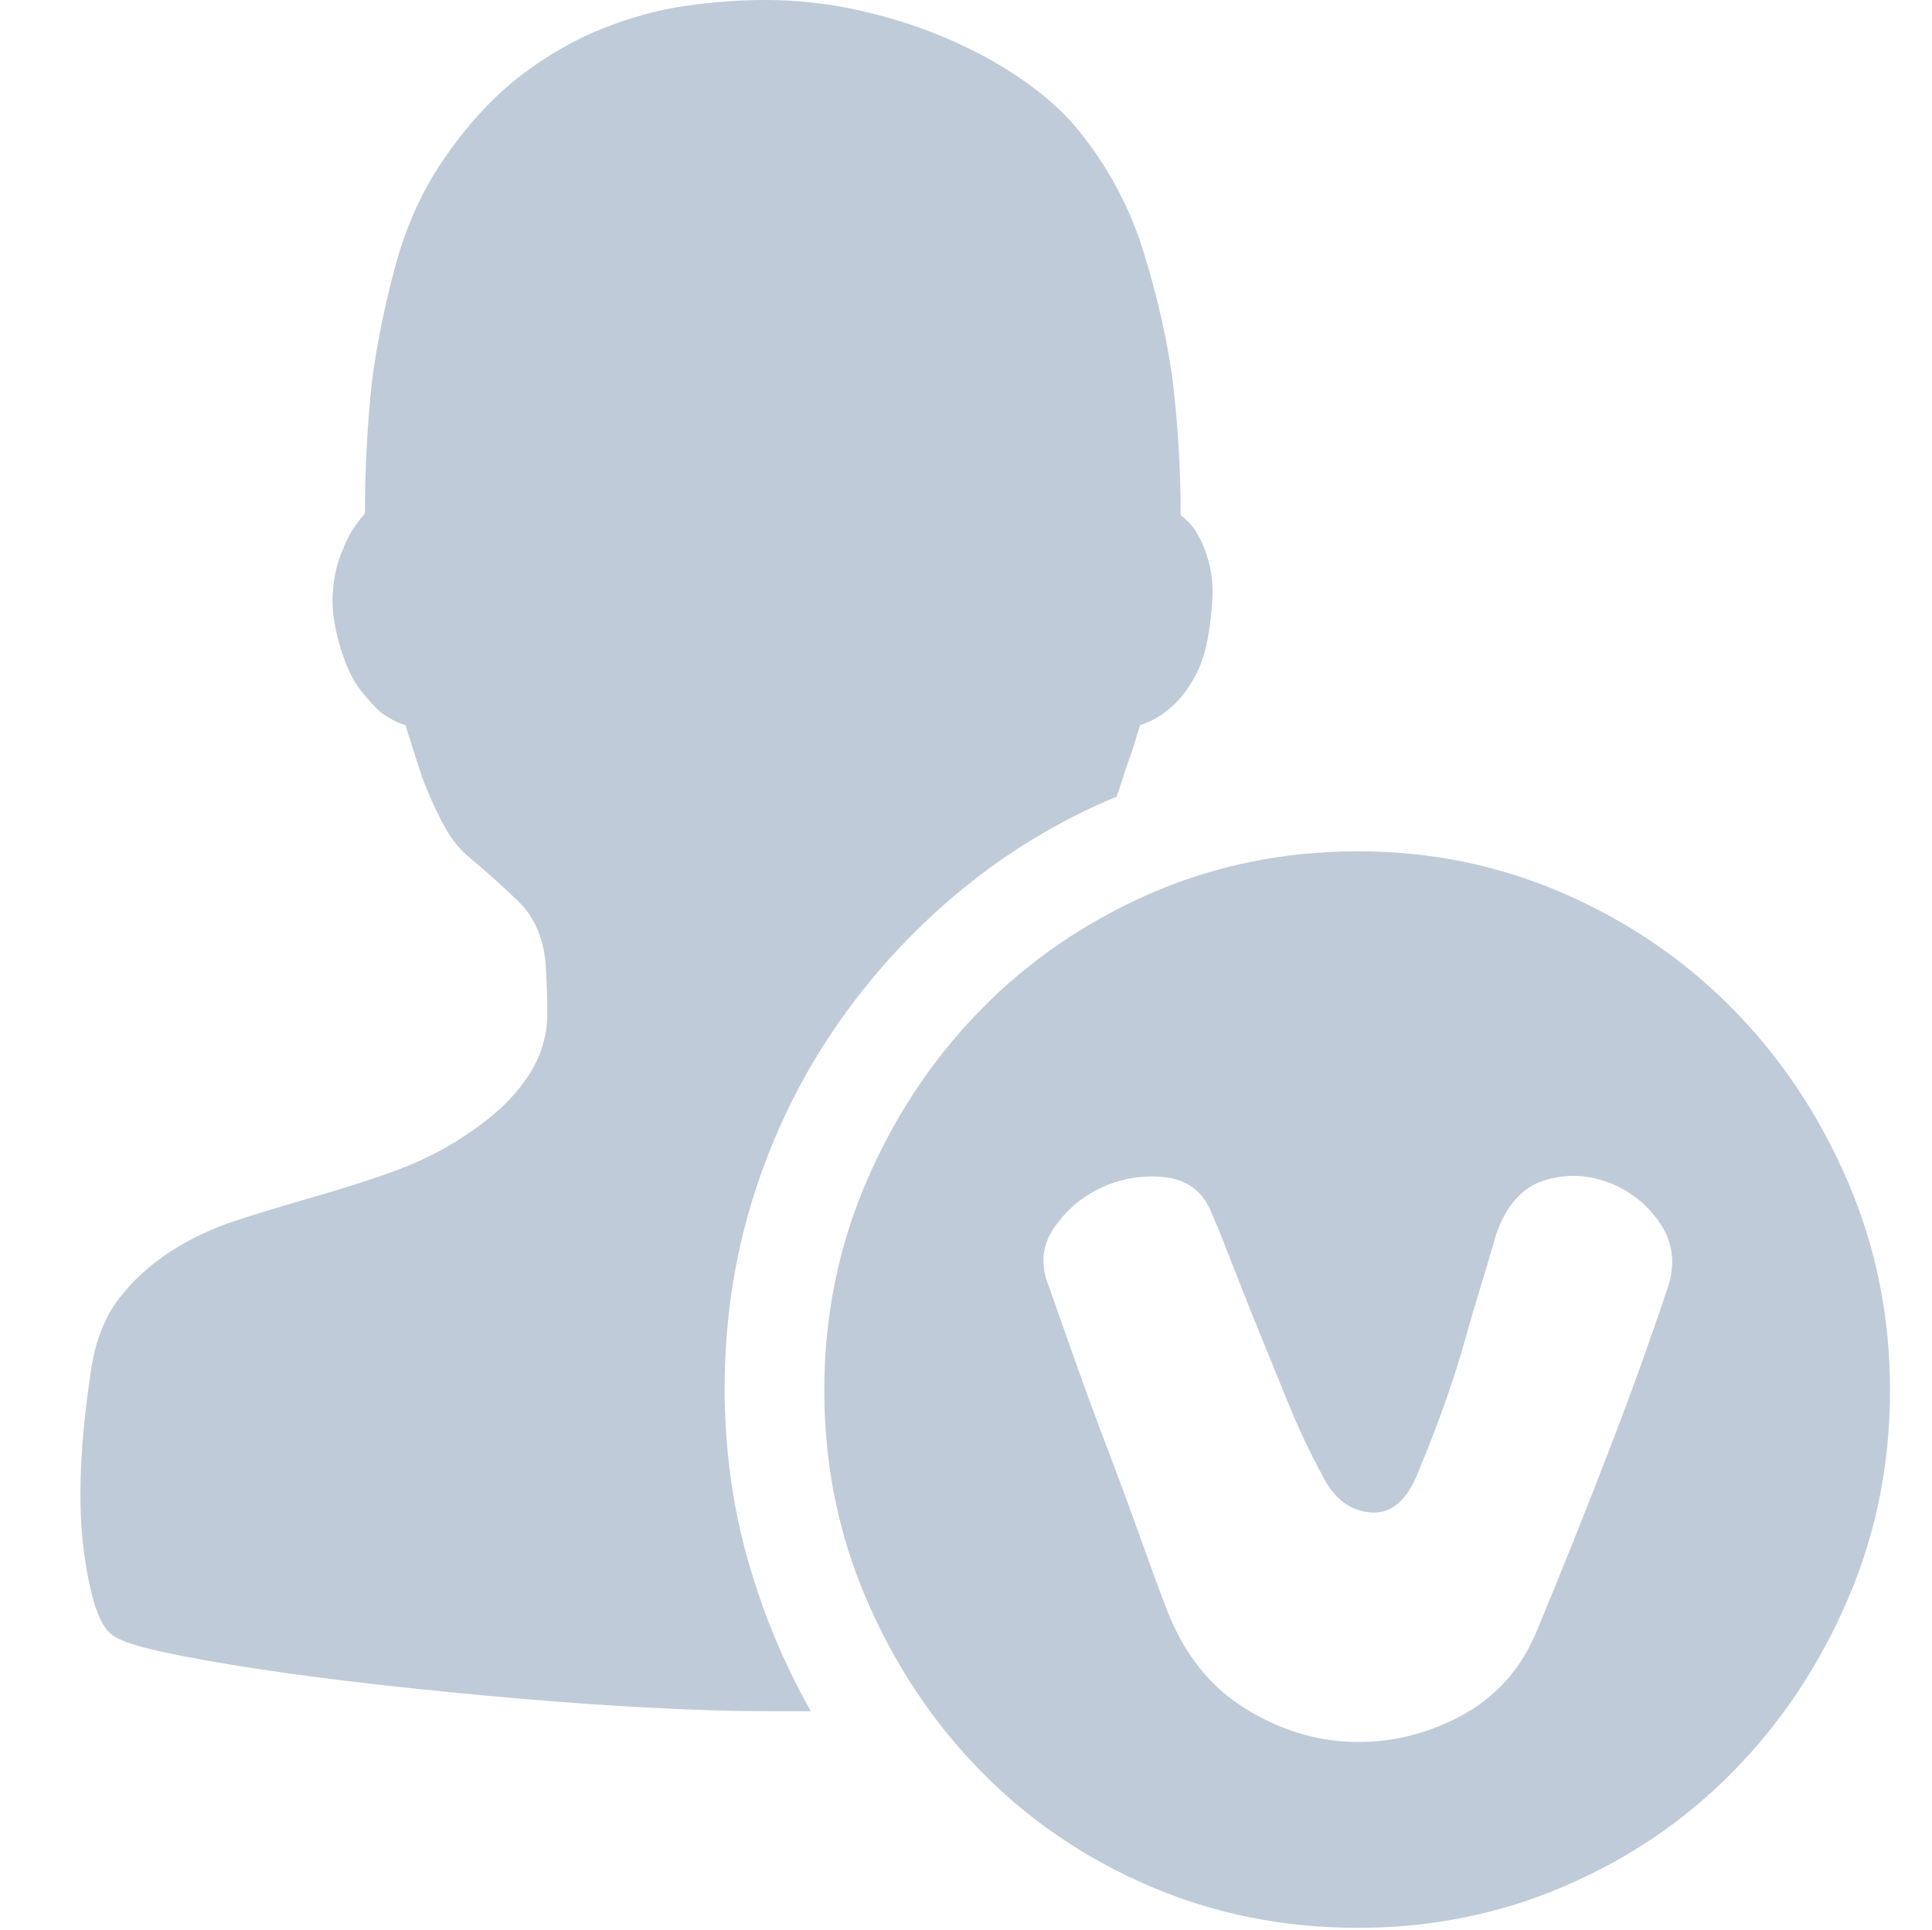
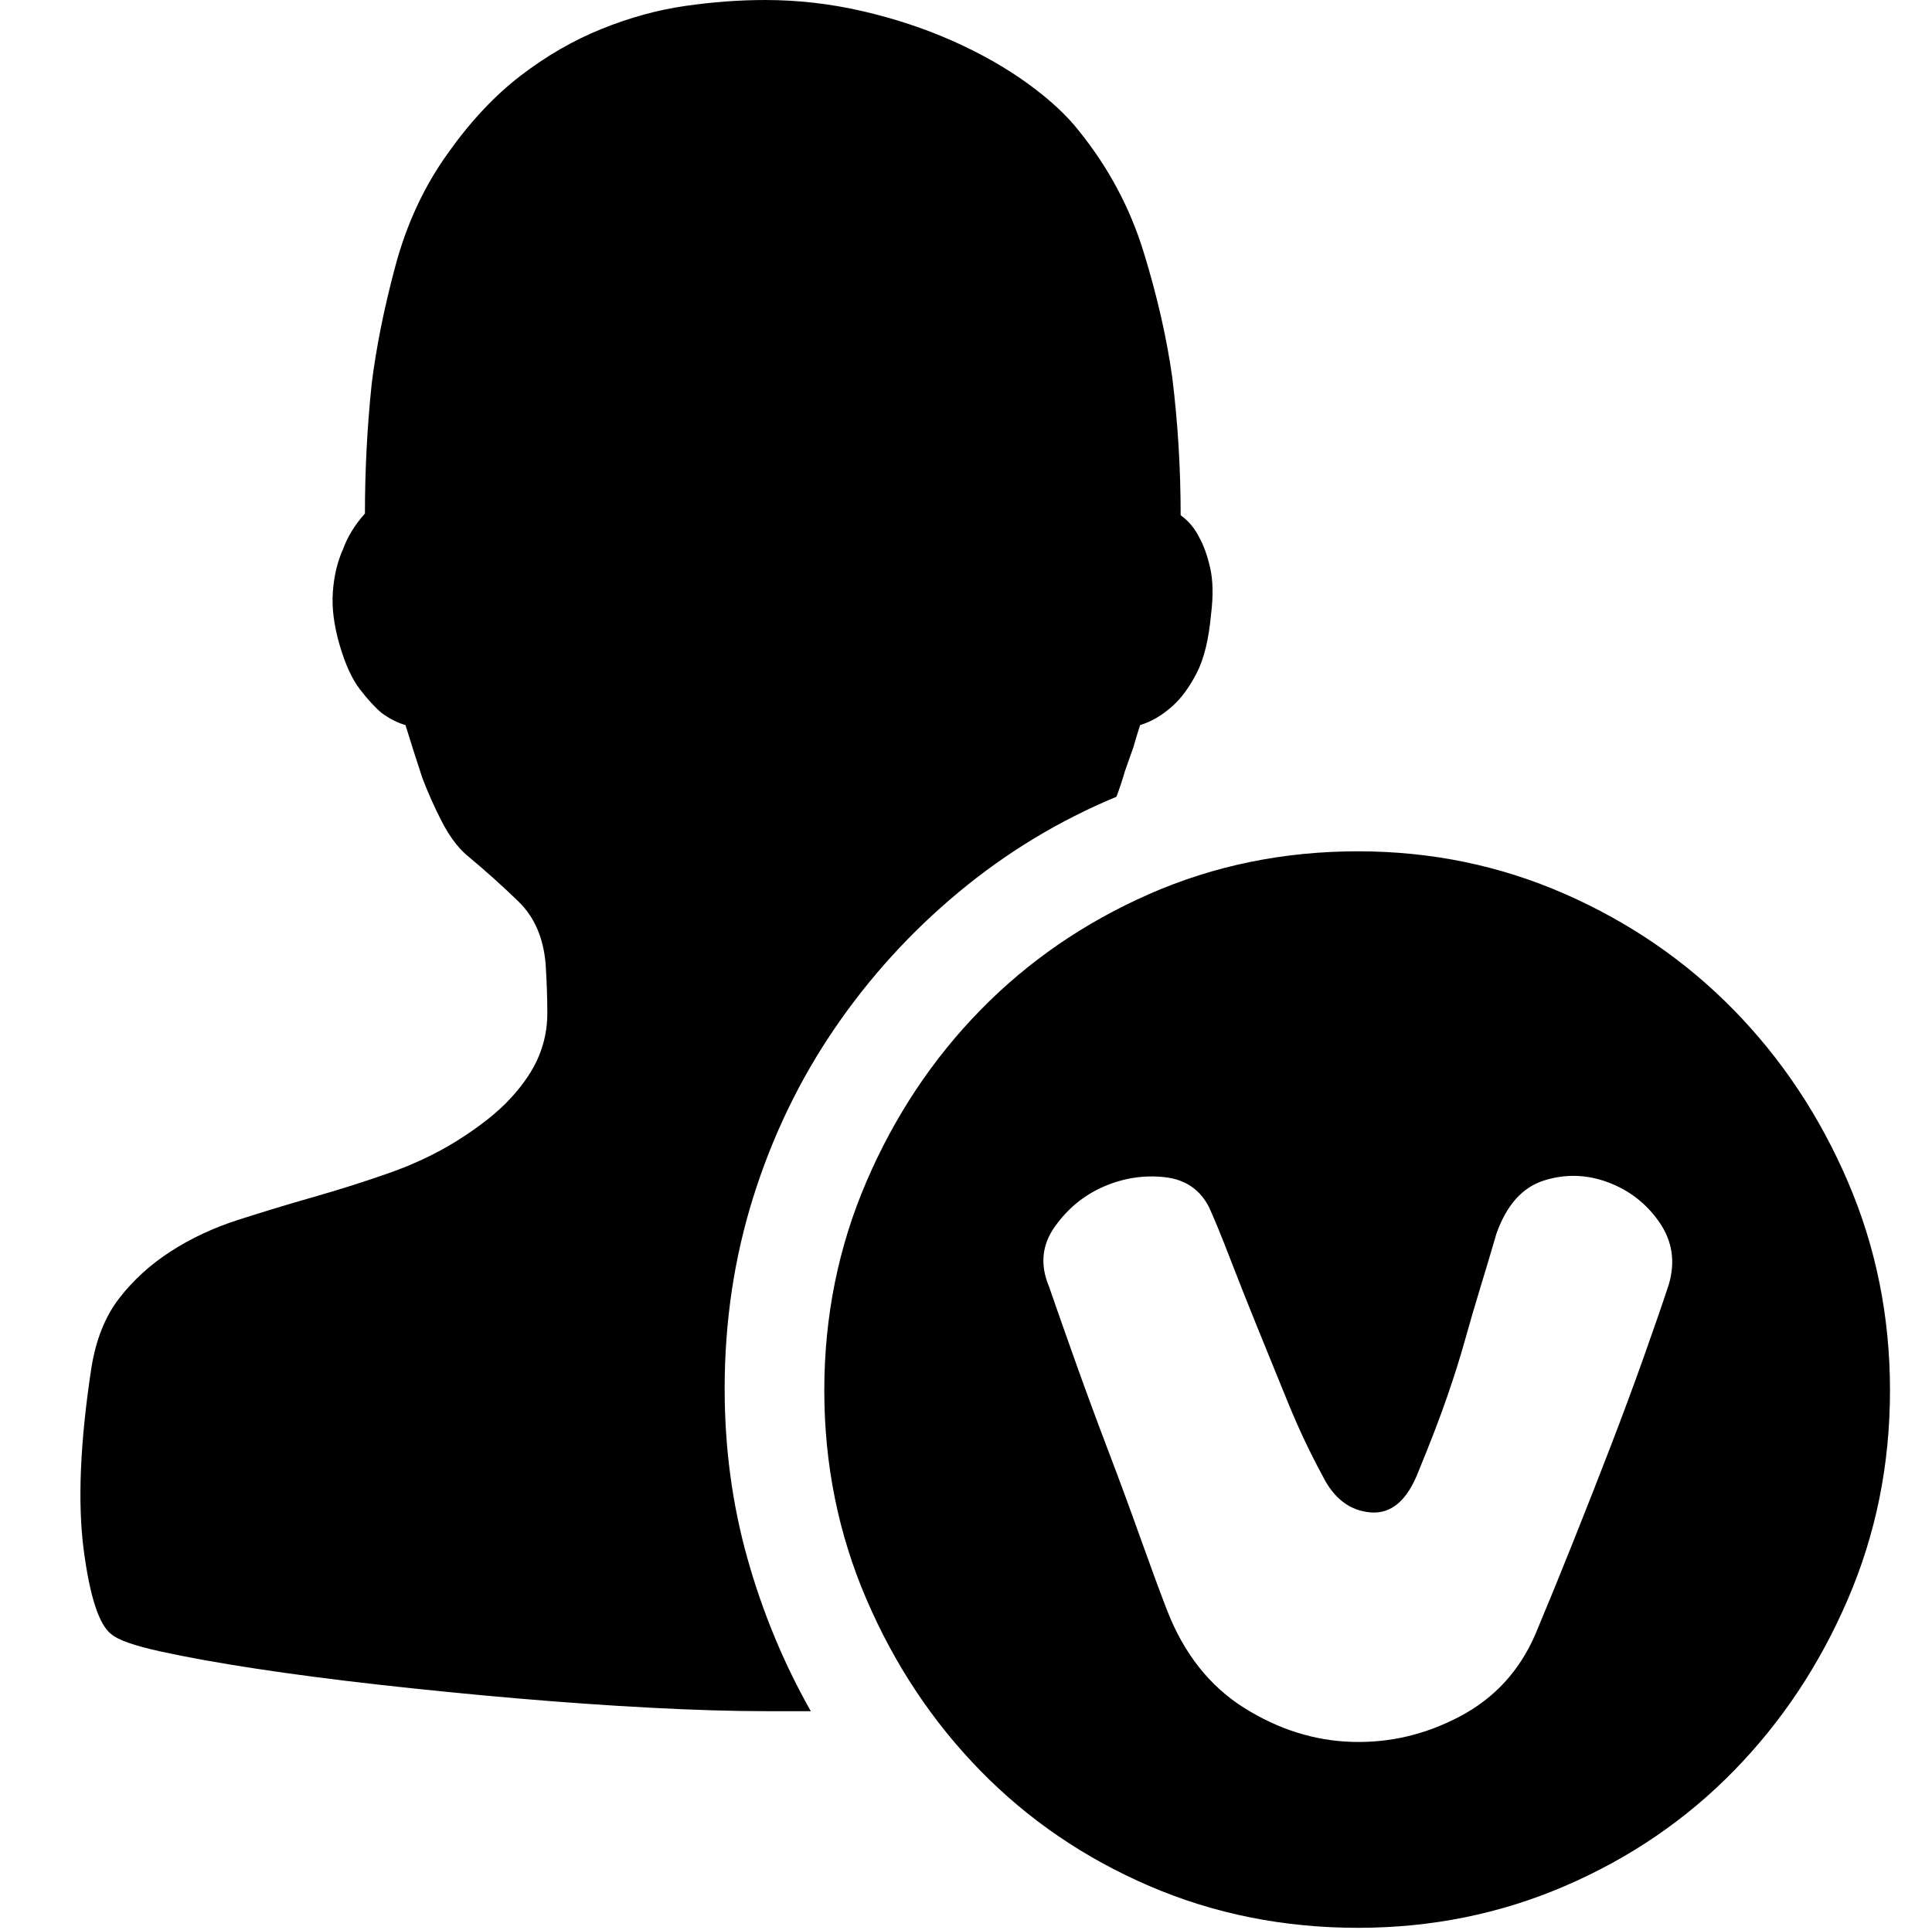
- <svg xmlns="http://www.w3.org/2000/svg" t="1554956056576" class="icon" style="" viewBox="0 0 1025 1024" version="1.1" p-id="13047" width="310.303" height="310">
+ <svg xmlns="http://www.w3.org/2000/svg" class="icon" viewBox="0 0 1025 1024" width="310.303" height="310">
  <defs>
-     <style type="text/css" />
+     <style />
  </defs>
-   <path d="M592.337 422.798c-30.466 12.672-58.391 29.57-83.782 50.694-25.39 21.125-47.341 45.267-65.858 72.428-18.516 27.161-32.855 56.887-43.008 89.178-10.156 32.289-15.233 66.242-15.233 101.85 0 31.387 4.033 61.409 12.096 90.081 8.063 28.668 19.265 55.682 33.604 81.027l-24.195 0c-17.321 0-37.481-0.599-60.48-1.807-22.995-1.207-46.739-2.871-71.232-4.982-24.491-2.11-48.837-4.529-73.027-7.238-24.195-2.715-46.146-5.586-65.858-8.604-19.716-3.013-36.441-6.032-50.179-9.055-13.741-3.009-22.402-6.032-25.982-9.05-6.572-4.83-11.498-19.765-14.787-44.81-3.283-25.051-1.942-57.193 4.032-96.418 2.385-15.091 7.321-27.47 14.782-37.123 7.471-9.66 16.579-17.953 27.334-24.894 10.749-6.944 22.699-12.525 35.843-16.751 13.139-4.225 26.58-8.299 40.322-12.225 13.735-3.923 27.027-8.148 39.865-12.677 12.848-4.526 24.643-10.106 35.397-16.746 12.542-7.849 22.253-15.543 29.121-23.087 6.868-7.543 11.804-14.935 14.787-22.18 2.987-7.238 4.478-14.787 4.478-22.635 0-7.847-0.297-16.594-0.898-26.253-1.195-13.881-5.97-24.893-14.335-33.041-8.364-8.147-17.618-16.452-27.775-24.898-4.779-4.225-9.108-10.111-12.994-17.659-3.881-7.539-7.316-15.234-10.303-23.082-2.987-9.055-5.97-18.404-8.957-28.069-4.183-1.202-8.365-3.317-12.547-6.336-3.585-3.013-7.466-7.238-11.648-12.672-4.183-5.433-7.762-13.281-10.75-23.543-2.987-10.258-4.187-19.612-3.585-28.059 0.598-8.452 2.385-16 5.373-22.636 2.395-6.64 6.271-12.982 11.653-19.012 0-22.935 1.19-45.87 3.58-68.805 2.39-19.318 6.572-40.137 12.547-62.469 5.974-22.336 15.233-42.253 27.775-59.755 11.949-16.903 24.793-30.63 38.529-41.193 13.742-10.562 28.076-18.86 43.013-24.893 14.932-6.042 29.713-10.111 44.349-12.226 14.635-2.115 28.82-3.17 42.556-3.17 17.327 0 34.499 1.963 51.524 5.885 17.025 3.926 33.007 9.202 47.939 15.842 14.937 6.64 28.222 14.185 39.875 22.636 11.643 8.451 20.757 16.898 27.324 25.349 15.534 19.313 26.881 40.589 34.051 63.823 7.169 23.239 12.25 45.419 15.228 66.547 2.992 24.138 4.483 48.585 4.483 73.33 4.183 3.019 7.466 6.941 9.856 11.769 2.39 4.227 4.332 9.66 5.825 16.295 1.495 6.64 1.646 14.788 0.451 24.447-1.195 13.282-3.735 23.691-7.617 31.235-3.886 7.543-8.215 13.428-12.999 17.653-5.373 4.825-11.046 8.148-17.021 9.959-1.195 3.617-2.39 7.549-3.58 11.764l-4.483 12.683c-1.195 4.222-2.691 8.746-4.479 13.581l0 0zM720.463 451.76c38.832 0 75.418 7.547 109.766 22.635 34.347 15.092 64.222 35.613 89.602 61.566 25.39 25.953 45.554 56.281 60.48 90.983 14.937 34.709 22.403 71.671 22.403 110.906 0 39.234-7.461 76.201-22.403 110.905-14.931 34.704-35.09 65.026-60.48 90.98-25.38 25.958-55.255 46.331-89.602 61.113-34.347 14.788-70.934 22.179-109.766 22.179-39.423 0-76.311-7.395-110.659-22.179-34.342-14.787-64.217-35.155-89.601-61.113-25.387-25.954-45.549-56.279-60.481-90.98-14.937-34.704-22.403-71.671-22.403-110.905 0-39.235 7.466-76.197 22.403-110.906 14.932-34.704 35.095-65.031 60.481-90.983 25.385-25.953 55.258-46.473 89.601-61.566 34.347-15.087 71.235-22.635 110.659-22.635l0 0zM885.333 681.718c3.589-12.064 1.942-23.082-4.926-33.046-6.869-9.959-15.977-17.05-27.329-21.275-11.347-4.222-22.699-4.526-34.051-0.903-11.347 3.622-19.706 12.977-25.084 28.064-2.987 10.263-5.823 19.769-8.514 28.525-2.686 8.746-5.378 17.948-8.064 27.609-2.686 9.658-5.969 20.068-9.855 31.239-3.882 11.161-8.812 23.99-14.787 38.473-5.97 15.69-14.486 23.087-25.536 22.179-11.051-0.907-19.562-7.39-25.536-19.465-6.573-12.073-12.698-25.045-18.367-38.925-5.678-13.885-11.202-27.471-16.579-40.741-5.382-13.281-10.157-25.355-14.339-36.217-4.178-10.867-7.762-19.618-10.755-26.263-4.775-9.653-12.688-15.082-23.739-16.289-11.05-1.207-21.81 0.451-32.258 4.976-10.453 4.526-19.114 11.622-25.982 21.277-6.869 9.66-7.919 20.221-3.139 31.686 4.182 12.073 8.957 25.654 14.334 40.741 5.373 15.091 11.056 30.483 17.026 46.174 5.975 15.69 11.643 31.082 17.025 46.174 5.378 15.086 10.151 28.064 14.335 38.925 8.962 22.935 22.553 40.142 40.769 51.607 18.225 11.47 37.334 17.502 57.348 18.105 20.007 0.604 39.127-3.926 57.348-13.58 18.22-9.654 31.511-24.143 39.871-43.455 6.572-15.69 13.295-32.137 20.159-49.34 6.873-17.197 13.445-33.953 19.721-50.247 6.266-16.295 12.096-31.99 17.468-47.078 5.372-15.091 9.851-28.064 13.436-38.93l0 0z" p-id="13048" fill="#BFCBD9" />
+   <path d="M592.337 422.798c-30.466 12.672-58.391 29.57-83.782 50.694-25.39 21.125-47.341 45.267-65.858 72.428-18.516 27.161-32.855 56.887-43.008 89.178-10.156 32.289-15.233 66.242-15.233 101.85 0 31.387 4.033 61.409 12.096 90.081 8.063 28.668 19.265 55.682 33.604 81.027h-24.195c-17.321 0-37.481-.599-60.48-1.807-22.995-1.207-46.739-2.871-71.232-4.982a2868.755 2868.755 0 0 1-73.027-7.238c-24.195-2.715-46.146-5.586-65.858-8.604-19.716-3.013-36.441-6.032-50.179-9.055-13.741-3.009-22.402-6.032-25.982-9.05-6.572-4.83-11.498-19.765-14.787-44.81-3.283-25.051-1.942-57.193 4.032-96.418 2.385-15.091 7.321-27.47 14.782-37.123 7.471-9.66 16.579-17.953 27.334-24.894 10.749-6.944 22.699-12.525 35.843-16.751a1283.396 1283.396 0 0 1 40.322-12.225c13.735-3.923 27.027-8.148 39.865-12.677 12.848-4.526 24.643-10.106 35.397-16.746 12.542-7.849 22.253-15.543 29.121-23.087 6.868-7.543 11.804-14.935 14.787-22.18 2.987-7.238 4.478-14.787 4.478-22.635 0-7.847-.297-16.594-.898-26.253-1.195-13.881-5.97-24.893-14.335-33.041-8.364-8.147-17.618-16.452-27.775-24.898-4.779-4.225-9.108-10.111-12.994-17.659a226.19 226.19 0 0 1-10.303-23.082 1560.102 1560.102 0 0 1-8.957-28.069c-4.183-1.202-8.365-3.317-12.547-6.336-3.585-3.013-7.466-7.238-11.648-12.672-4.183-5.433-7.762-13.281-10.75-23.543-2.987-10.258-4.187-19.612-3.585-28.059.598-8.452 2.385-16 5.373-22.636 2.395-6.64 6.271-12.982 11.653-19.012 0-22.935 1.19-45.87 3.58-68.805 2.39-19.318 6.572-40.137 12.547-62.469 5.974-22.336 15.233-42.253 27.775-59.755 11.949-16.903 24.793-30.63 38.529-41.193 13.742-10.562 28.076-18.86 43.013-24.893 14.932-6.042 29.713-10.111 44.349-12.226 14.635-2.115 28.82-3.17 42.556-3.17 17.327 0 34.499 1.963 51.524 5.885 17.025 3.926 33.007 9.202 47.939 15.842 14.937 6.64 28.222 14.185 39.875 22.636 11.643 8.451 20.757 16.898 27.324 25.349 15.534 19.313 26.881 40.589 34.051 63.823 7.169 23.239 12.25 45.419 15.228 66.547 2.992 24.138 4.483 48.585 4.483 73.33 4.183 3.019 7.466 6.941 9.856 11.769 2.39 4.227 4.332 9.66 5.825 16.295 1.495 6.64 1.646 14.788.451 24.447-1.195 13.282-3.735 23.691-7.617 31.235-3.886 7.543-8.215 13.428-12.999 17.653-5.373 4.825-11.046 8.148-17.021 9.959a281.456 281.456 0 0 0-3.58 11.764l-4.483 12.683c-1.195 4.222-2.691 8.746-4.479 13.581zm128.126 28.962c38.832 0 75.418 7.547 109.766 22.635 34.347 15.092 64.222 35.613 89.602 61.566 25.39 25.953 45.554 56.281 60.48 90.983 14.937 34.709 22.403 71.671 22.403 110.906 0 39.234-7.461 76.201-22.403 110.905-14.931 34.704-35.09 65.026-60.48 90.98-25.38 25.958-55.255 46.331-89.602 61.113-34.347 14.788-70.934 22.179-109.766 22.179-39.423 0-76.311-7.395-110.659-22.179-34.342-14.787-64.217-35.155-89.601-61.113-25.387-25.954-45.549-56.279-60.481-90.98-14.937-34.704-22.403-71.671-22.403-110.905 0-39.235 7.466-76.197 22.403-110.906 14.932-34.704 35.095-65.031 60.481-90.983 25.385-25.953 55.258-46.473 89.601-61.566 34.347-15.087 71.235-22.635 110.659-22.635zm164.87 229.958c3.589-12.064 1.942-23.082-4.926-33.046-6.869-9.959-15.977-17.05-27.329-21.275-11.347-4.222-22.699-4.526-34.051-.903-11.347 3.622-19.706 12.977-25.084 28.064a2001.354 2001.354 0 0 1-8.514 28.525 1074.438 1074.438 0 0 0-8.064 27.609c-2.686 9.658-5.969 20.068-9.855 31.239-3.882 11.161-8.812 23.99-14.787 38.473-5.97 15.69-14.486 23.087-25.536 22.179-11.051-.907-19.562-7.39-25.536-19.465-6.573-12.073-12.698-25.045-18.367-38.925a13721.662 13721.662 0 0 1-16.579-40.741c-5.382-13.281-10.157-25.355-14.339-36.217-4.178-10.867-7.762-19.618-10.755-26.263-4.775-9.653-12.688-15.082-23.739-16.289-11.05-1.207-21.81.451-32.258 4.976-10.453 4.526-19.114 11.622-25.982 21.277-6.869 9.66-7.919 20.221-3.139 31.686a4882.257 4882.257 0 0 0 14.334 40.741 2289.632 2289.632 0 0 0 17.026 46.174 2309.558 2309.558 0 0 1 17.025 46.174c5.378 15.086 10.151 28.064 14.335 38.925 8.962 22.935 22.553 40.142 40.769 51.607 18.225 11.47 37.334 17.502 57.348 18.105 20.007.604 39.127-3.926 57.348-13.58 18.22-9.654 31.511-24.143 39.871-43.455a3134.81 3134.81 0 0 0 20.159-49.34 4300.01 4300.01 0 0 0 19.721-50.247c6.266-16.295 12.096-31.99 17.468-47.078 5.372-15.091 9.851-28.064 13.436-38.93z" />
</svg>
